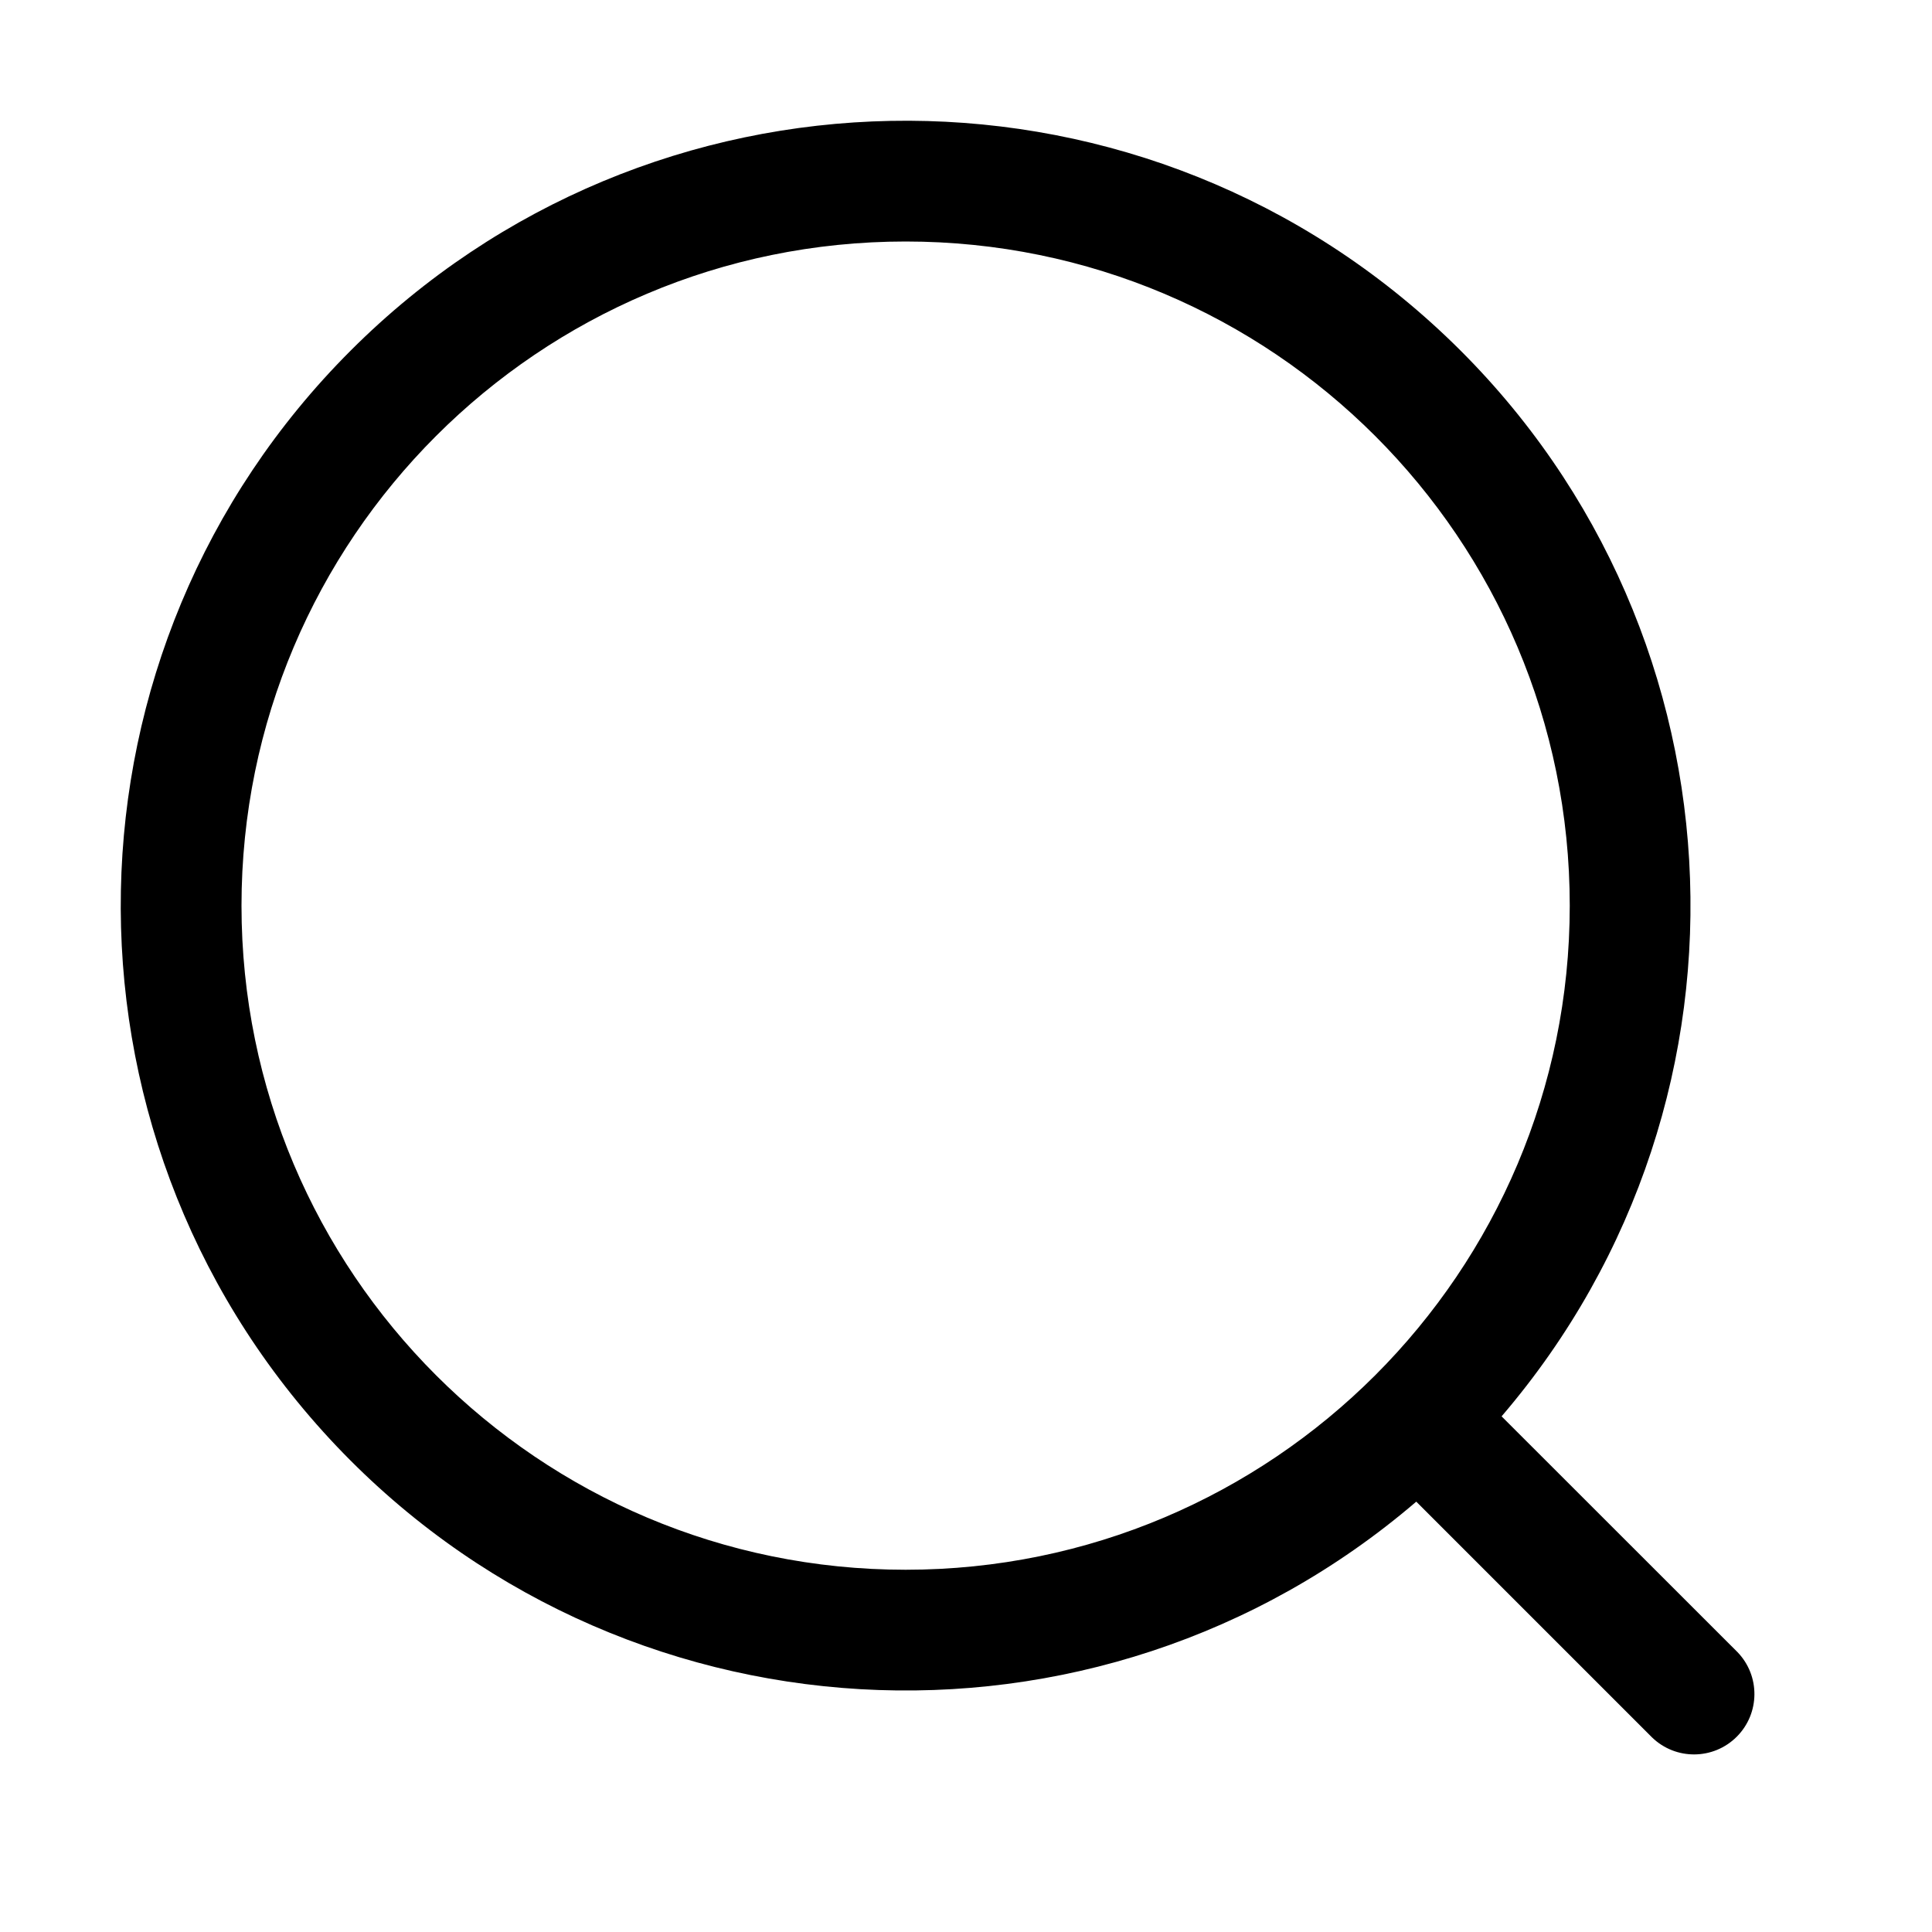
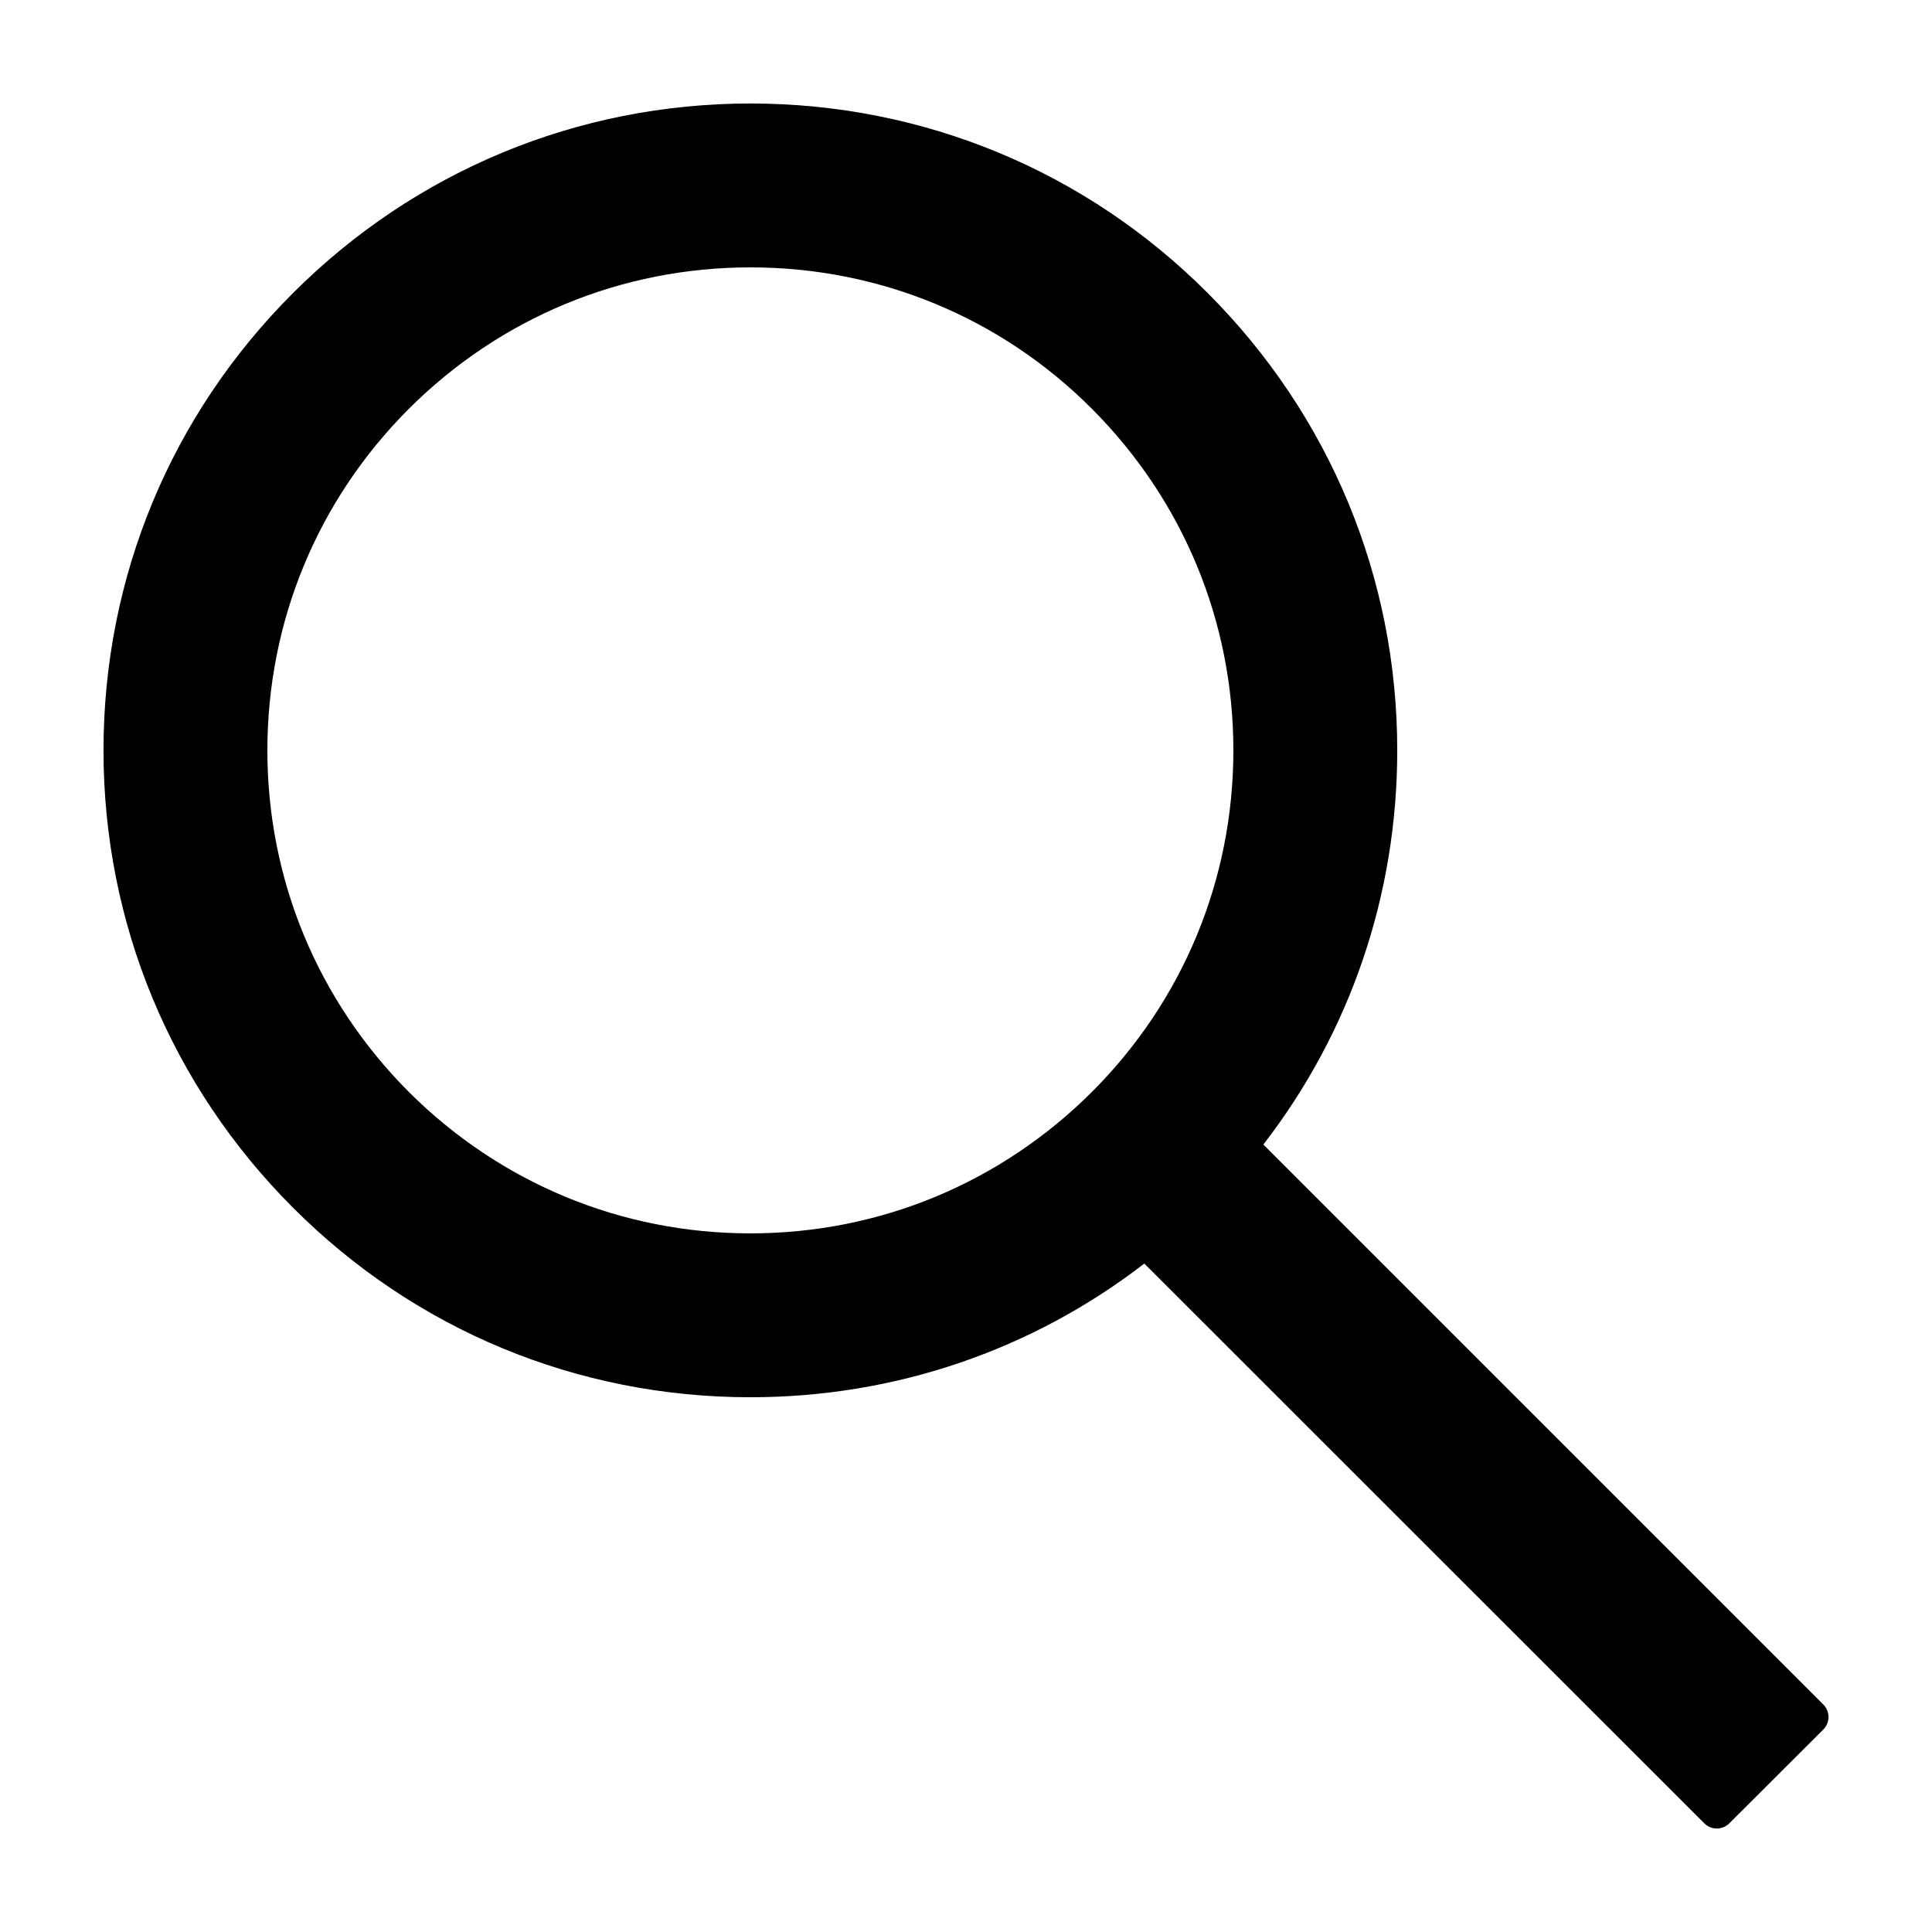
- <svg xmlns="http://www.w3.org/2000/svg" viewBox="0 0 1024 1024">
-   <path fill="currentColor" d="m795.904 750.72 124.992 124.928a32 32 0 0 1-45.248 45.248L750.656 795.904a416 416 0 1 1 45.248-45.248zM480 832a352 352 0 1 0 0-704 352 352 0 0 0 0 704" />
+ <svg viewBox="64 64 896 896" focusable="false">
+   <path fill="currentColor" d="M909.6 854.5L649.9 594.8C690.2 542.7 712 479 712 412c0-80.2-31.3-155.4-87.9-212.1-56.6-56.7-132-87.9-212.1-87.9s-155.5 31.3-212.1 87.9C143.2 256.5 112 331.8 112 412c0 80.1 31.3 155.5 87.9 212.1C256.5 680.8 331.8 712 412 712c67 0 130.6-21.8 182.7-62l259.7 259.6a8.2 8.2 0 0011.6 0l43.6-43.5a8.2 8.2 0 000-11.6zM570.4 570.4C528 612.7 471.8 636 412 636s-116-23.3-158.4-65.6C211.3 528 188 471.8 188 412s23.3-116.1 65.6-158.4C296 211.3 352.2 188 412 188s116.1 23.2 158.4 65.6S636 352.2 636 412s-23.3 116.1-65.6 158.4z" />
</svg>
